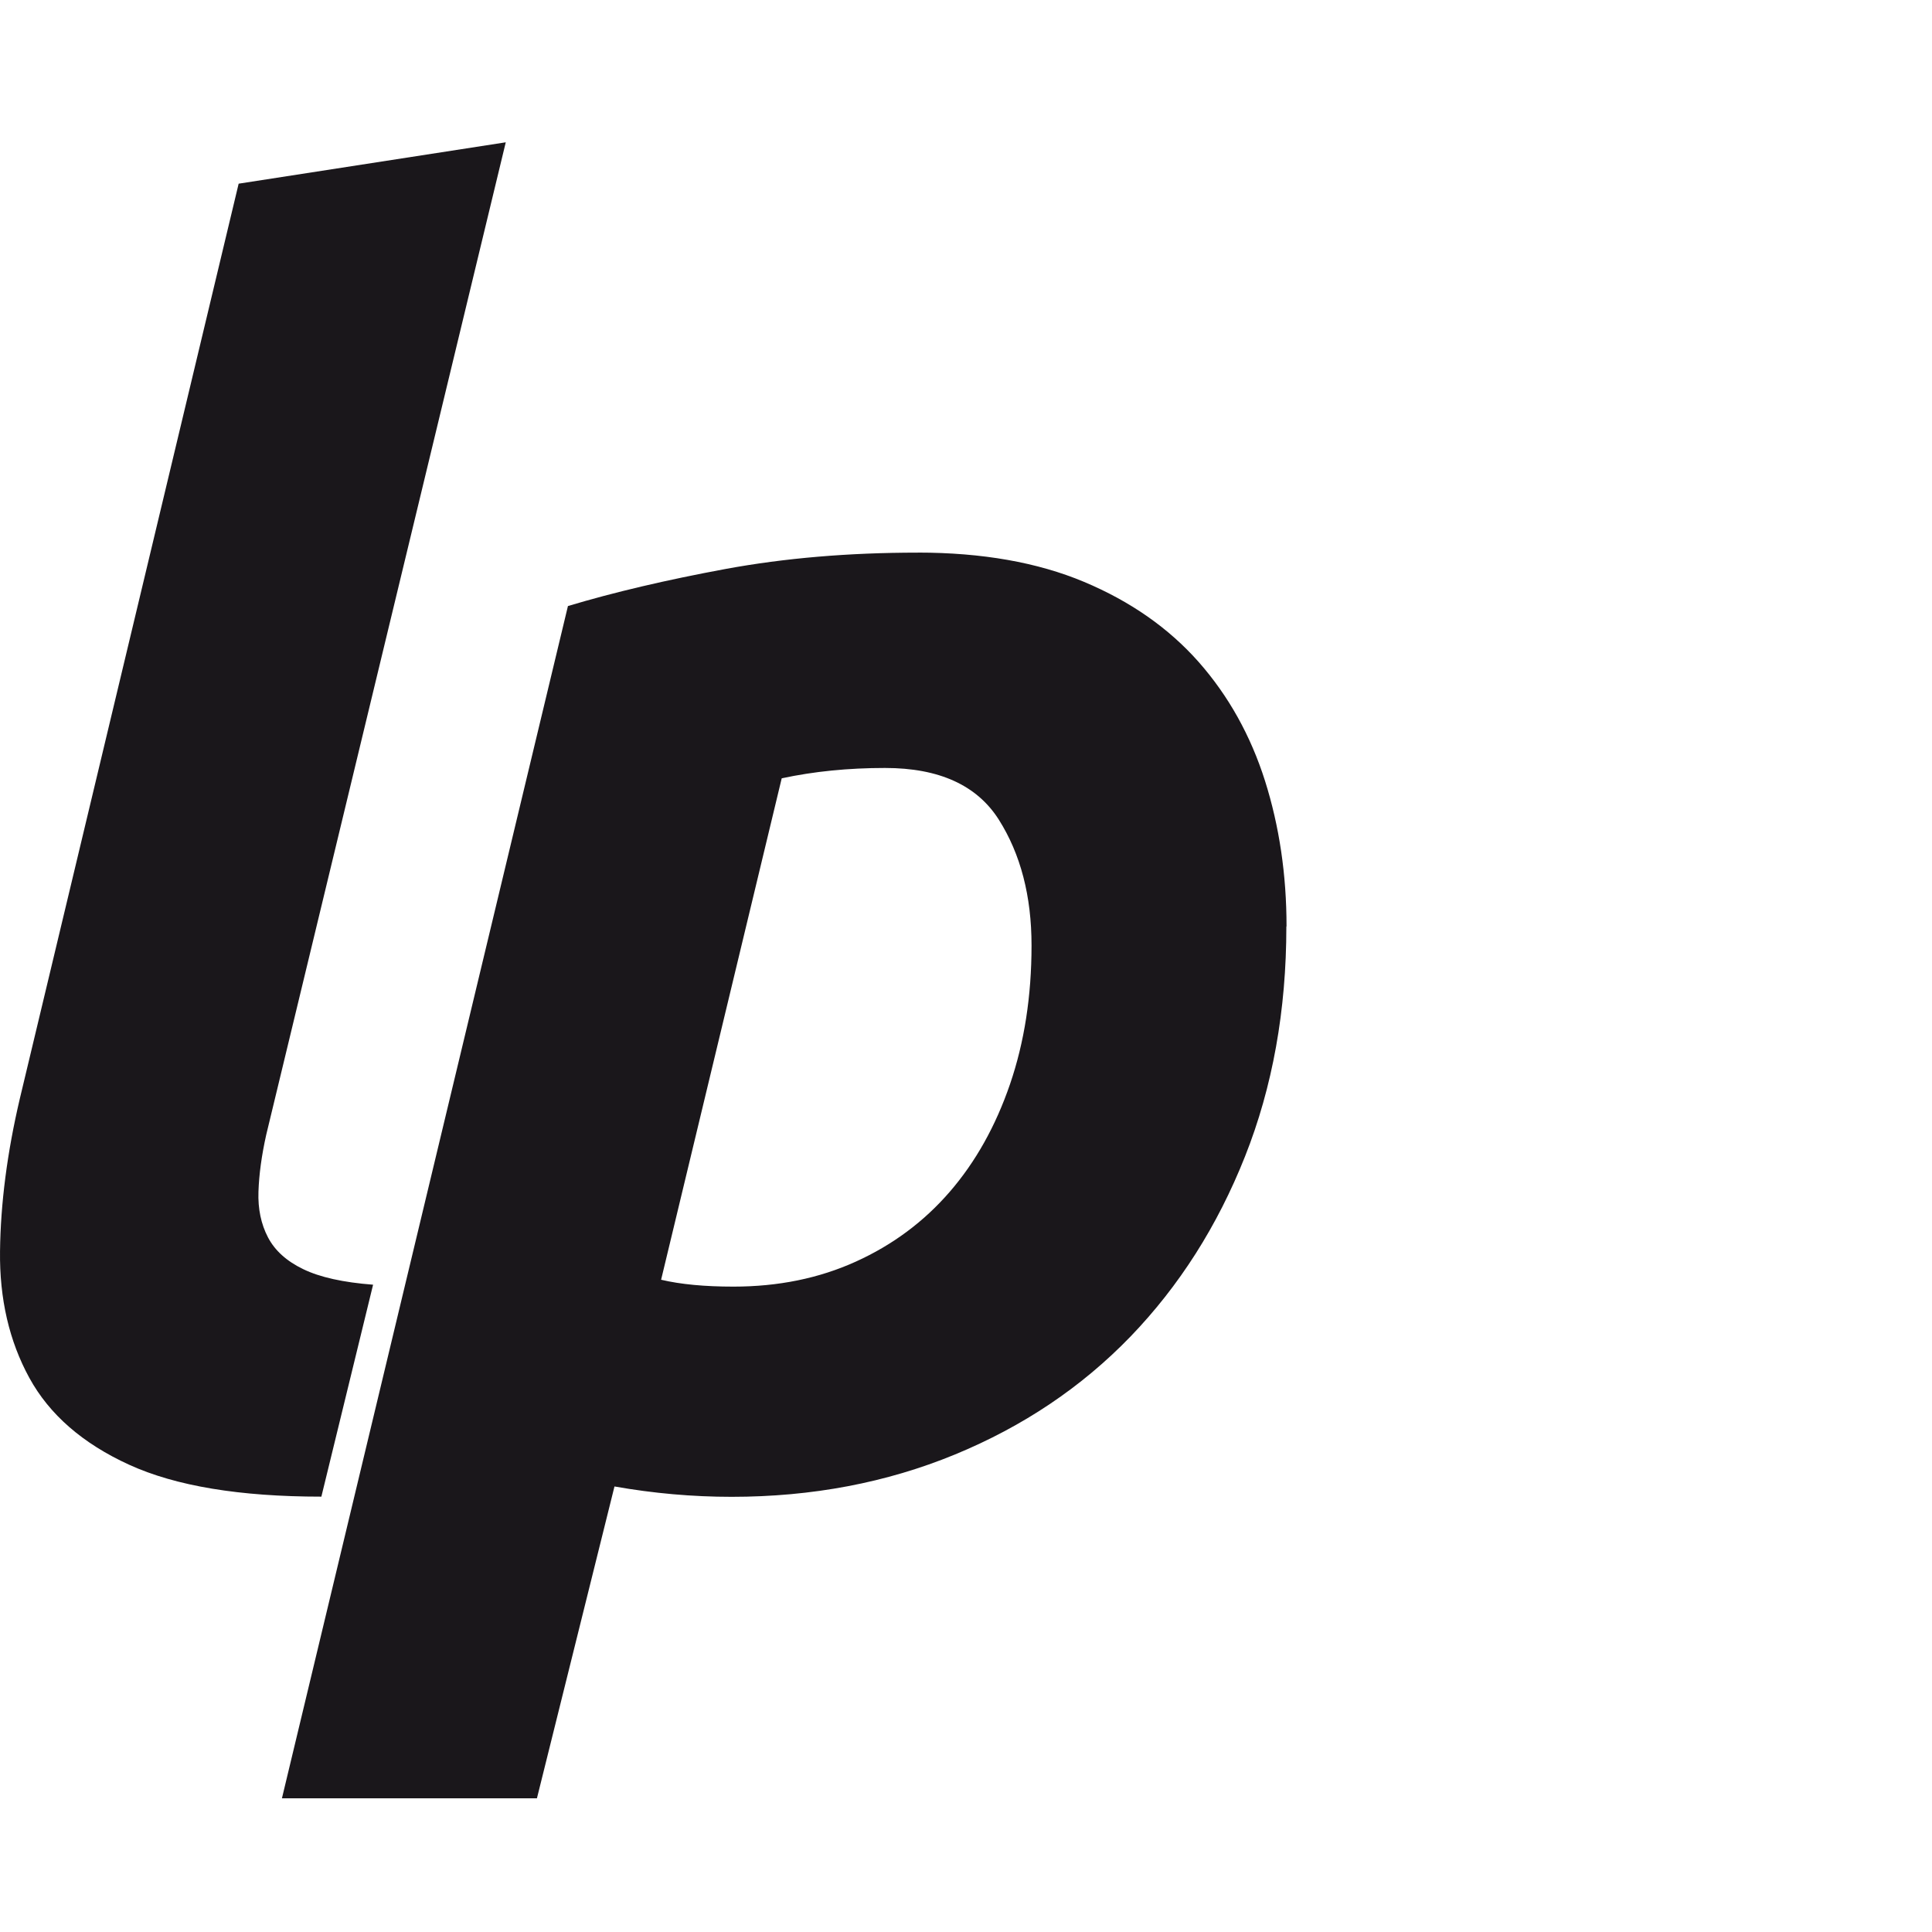
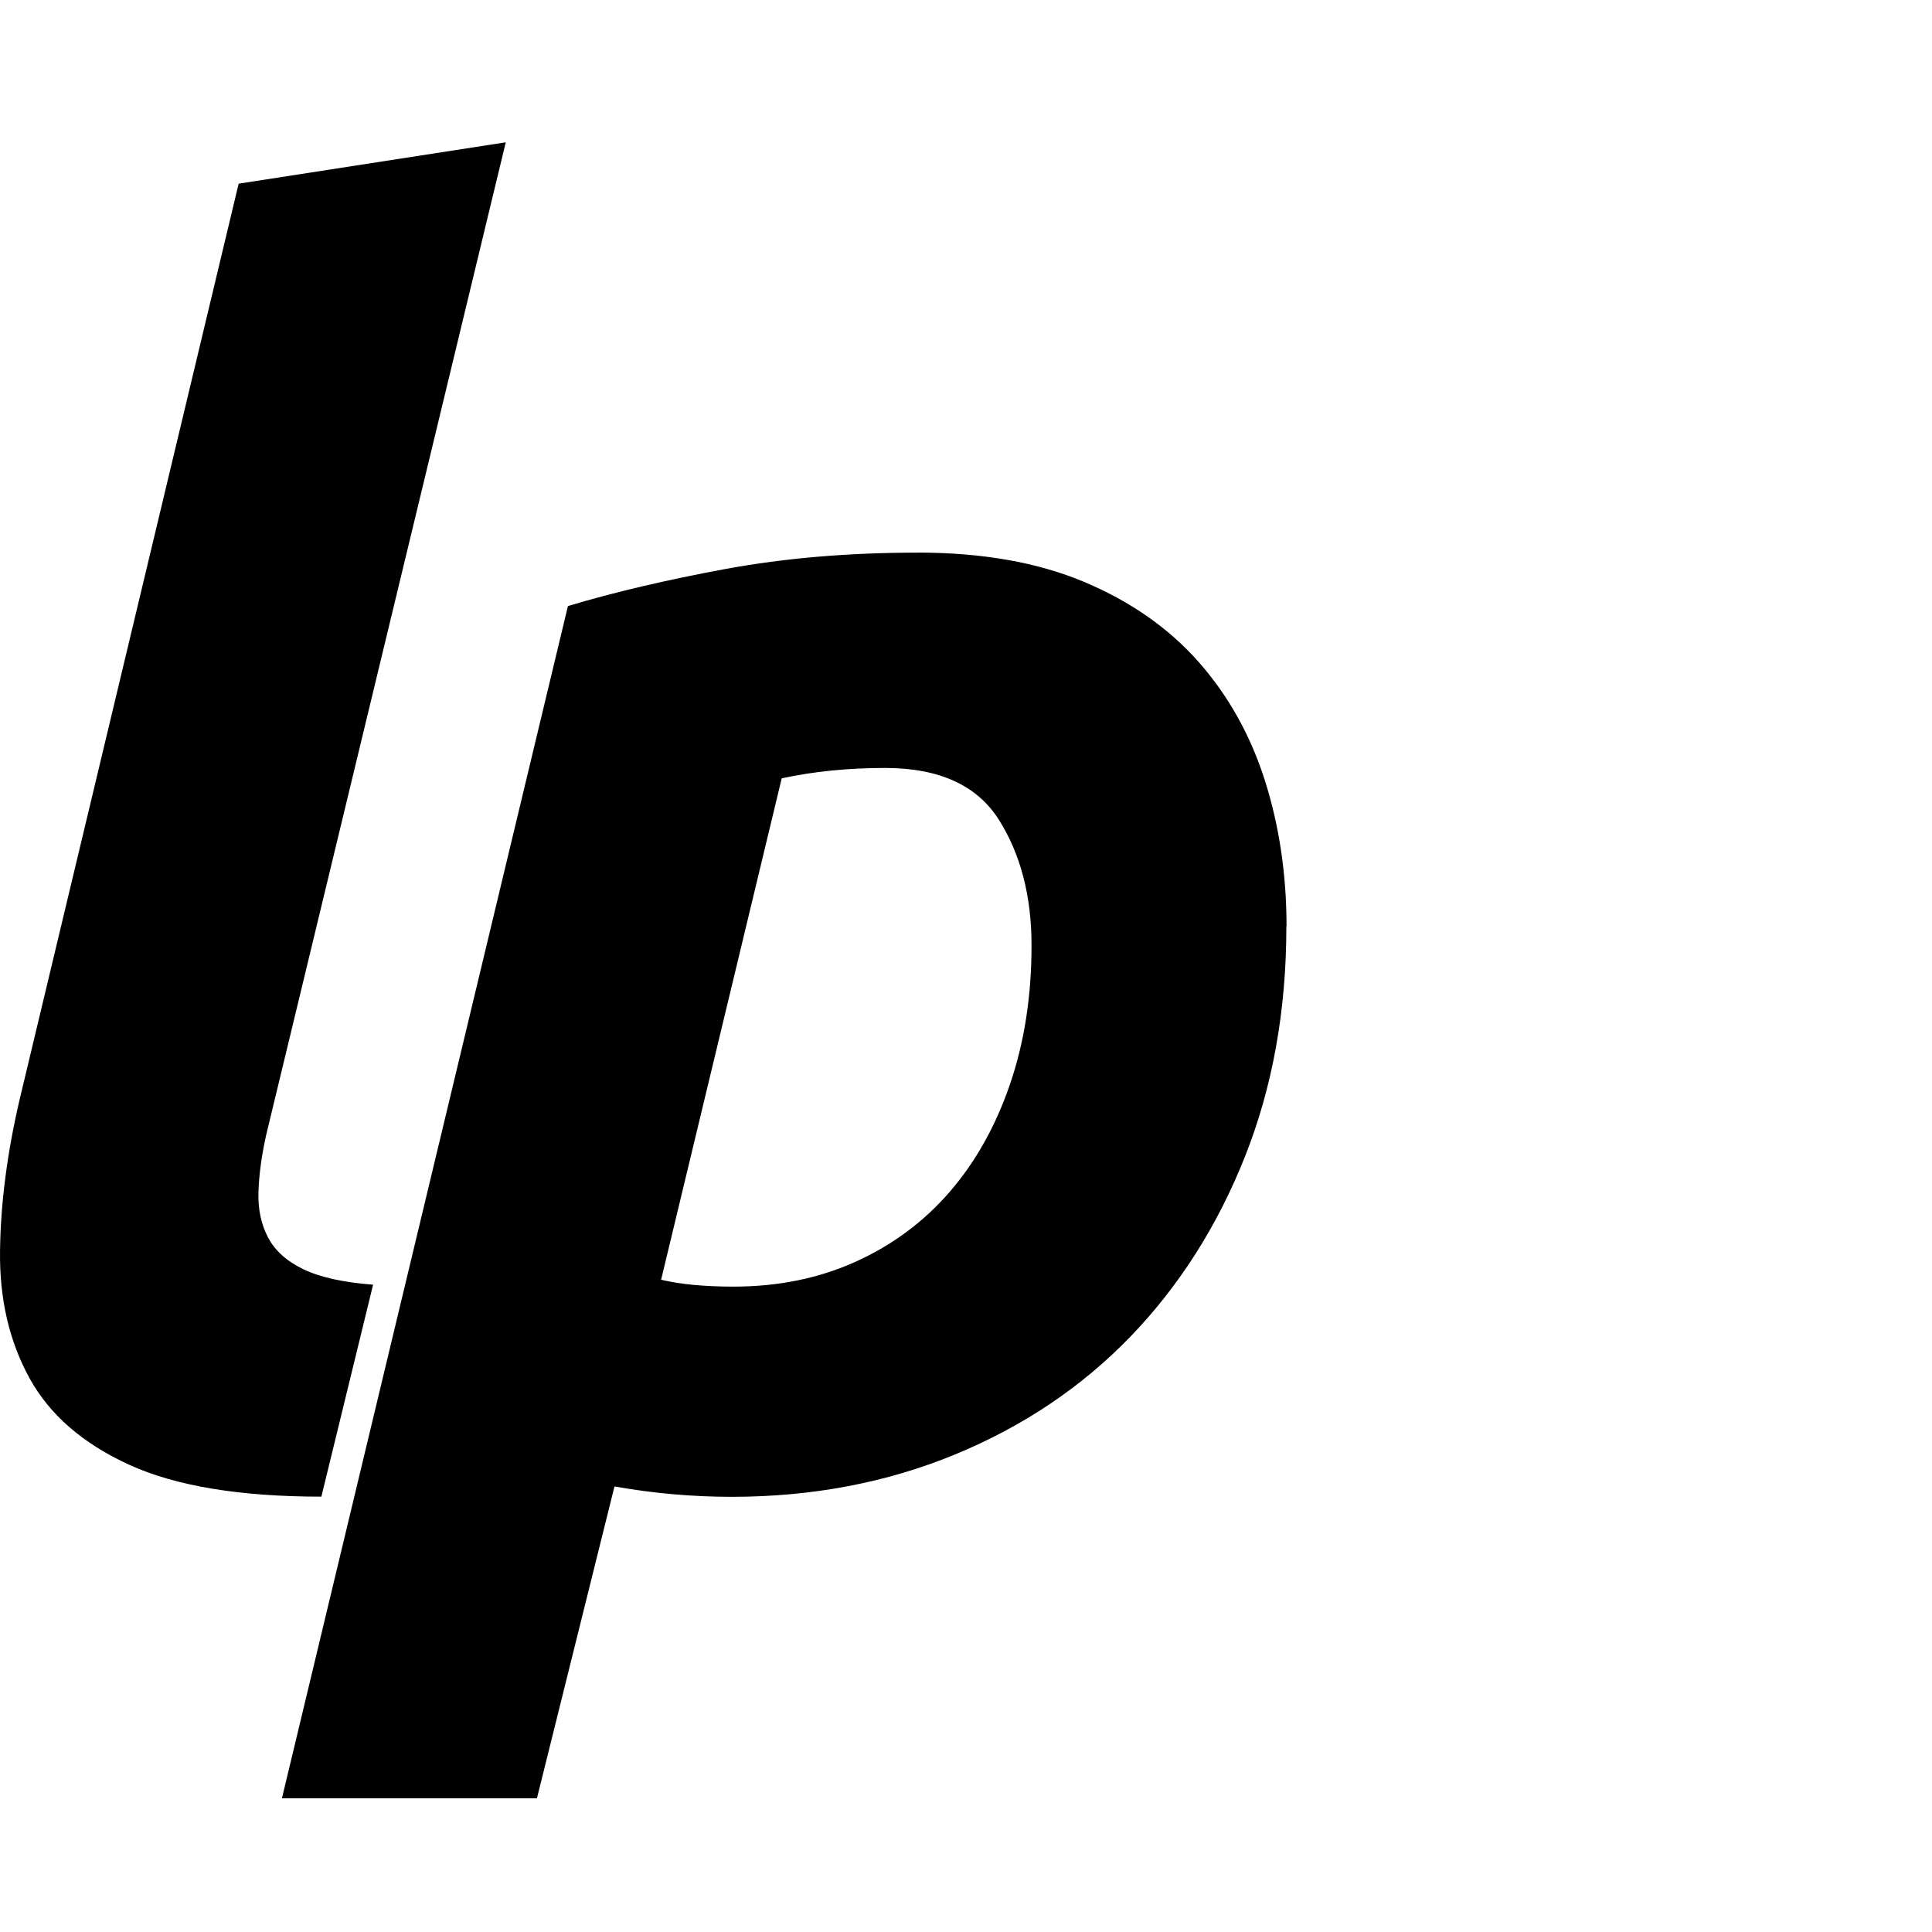
<svg xmlns="http://www.w3.org/2000/svg" viewBox="0 0 1792 1792" fill="currentColor">
-   <path d="M469.093 132l-247.737 38.364L18.4 1018.984C6.639 1069.078.554 1116.24.024 1160.442c-.551 44.224 8.502 83.402 27.147 117.495 18.649 34.116 49.543 60.997 92.707 80.704 43.163 19.706 102.54 29.551 178.208 29.551l47.966-196.585c-27.715-2.118-49.321-6.922-64.769-14.402-15.447-7.439-26.337-17.28-32.736-29.55-6.4-12.247-9.368-26.36-8.816-42.336.53-15.978 2.921-33.592 7.202-52.77l222.16-920.465zm382.159 380.586c-63.93 0-123.348 5.038-178.209 15.145-54.882 10.15-103.666 21.616-146.257 34.394L261.5 1668h236.522l71.93-289.245c36.212 6.4 72.443 9.601 108.679 9.601 74.566 0 143.572-13.108 206.971-39.192 63.379-26.106 117.675-62.573 162.98-109.466 45.154-46.871 80.62-102.513 106.196-166.994 25.576-64.416 38.365-135.6 38.365-213.386h.165c0-47.952-6.663-92.898-19.948-135.002-13.35-42.082-33.847-78.848-61.541-110.294-27.802-31.424-63.199-56.212-106.364-74.33-43.14-18.095-94.554-27.15-154.205-27.15zm-30.294 199.73c50.071 0 85.235 16.012 105.492 47.966 20.216 31.953 30.337 70.875 30.337 116.665 0 46.893-6.643 89.745-19.948 128.629-13.35 38.925-31.989 72.212-55.954 99.907-23.987 27.716-53.024 49.301-87.118 64.728-34.094 15.468-71.927 23.175-113.48 23.175-26.636 0-48.992-2.099-67.087-6.375l111.866-465.095c29.812-6.4 61.776-9.601 95.892-9.601z" fill="#1a171b" />
+   <path d="M469.093 132l-247.737 38.364L18.4 1018.984C6.639 1069.078.554 1116.24.024 1160.442c-.551 44.224 8.502 83.402 27.147 117.495 18.649 34.116 49.543 60.997 92.707 80.704 43.163 19.706 102.54 29.551 178.208 29.551l47.966-196.585c-27.715-2.118-49.321-6.922-64.769-14.402-15.447-7.439-26.337-17.28-32.736-29.55-6.4-12.247-9.368-26.36-8.816-42.336.53-15.978 2.921-33.592 7.202-52.77l222.16-920.465zm382.159 380.586c-63.93 0-123.348 5.038-178.209 15.145-54.882 10.15-103.666 21.616-146.257 34.394L261.5 1668h236.522l71.93-289.245c36.212 6.4 72.443 9.601 108.679 9.601 74.566 0 143.572-13.108 206.971-39.192 63.379-26.106 117.675-62.573 162.98-109.466 45.154-46.871 80.62-102.513 106.196-166.994 25.576-64.416 38.365-135.6 38.365-213.386h.165c0-47.952-6.663-92.898-19.948-135.002-13.35-42.082-33.847-78.848-61.541-110.294-27.802-31.424-63.199-56.212-106.364-74.33-43.14-18.095-94.554-27.15-154.205-27.15zm-30.294 199.73c50.071 0 85.235 16.012 105.492 47.966 20.216 31.953 30.337 70.875 30.337 116.665 0 46.893-6.643 89.745-19.948 128.629-13.35 38.925-31.989 72.212-55.954 99.907-23.987 27.716-53.024 49.301-87.118 64.728-34.094 15.468-71.927 23.175-113.48 23.175-26.636 0-48.992-2.099-67.087-6.375l111.866-465.095c29.812-6.4 61.776-9.601 95.892-9.601z" fill="currentColor" />
</svg>
